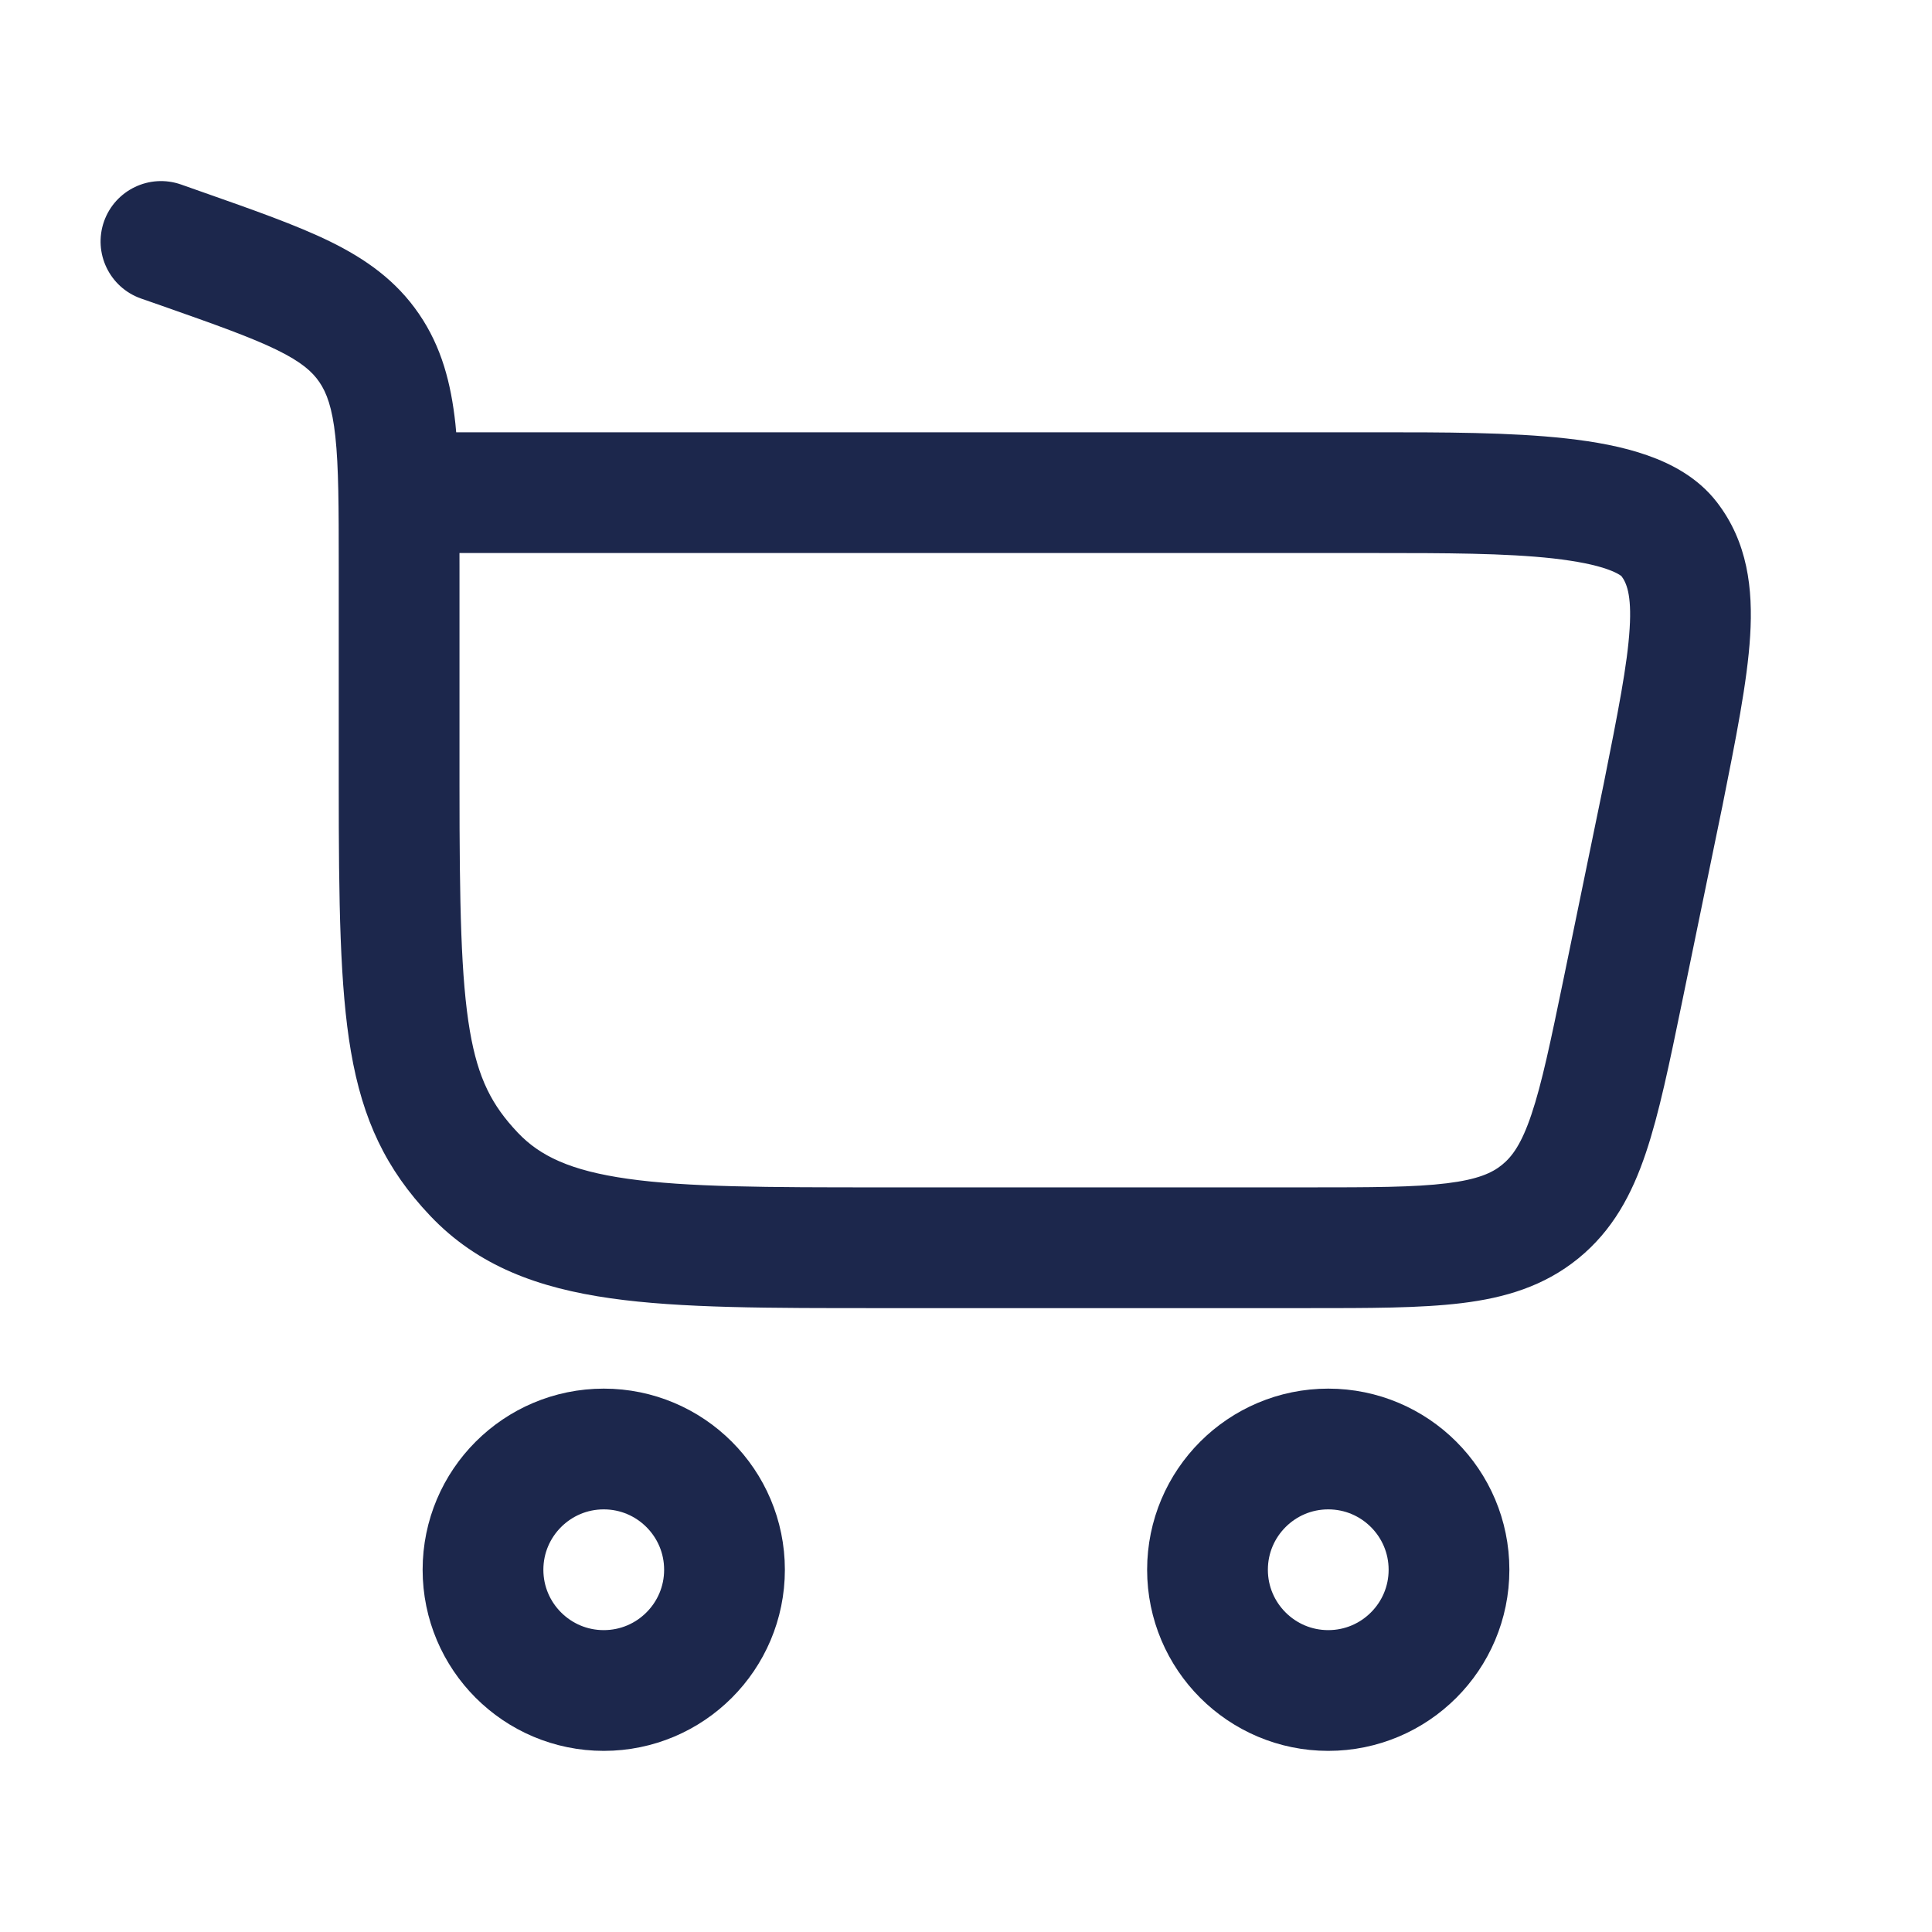
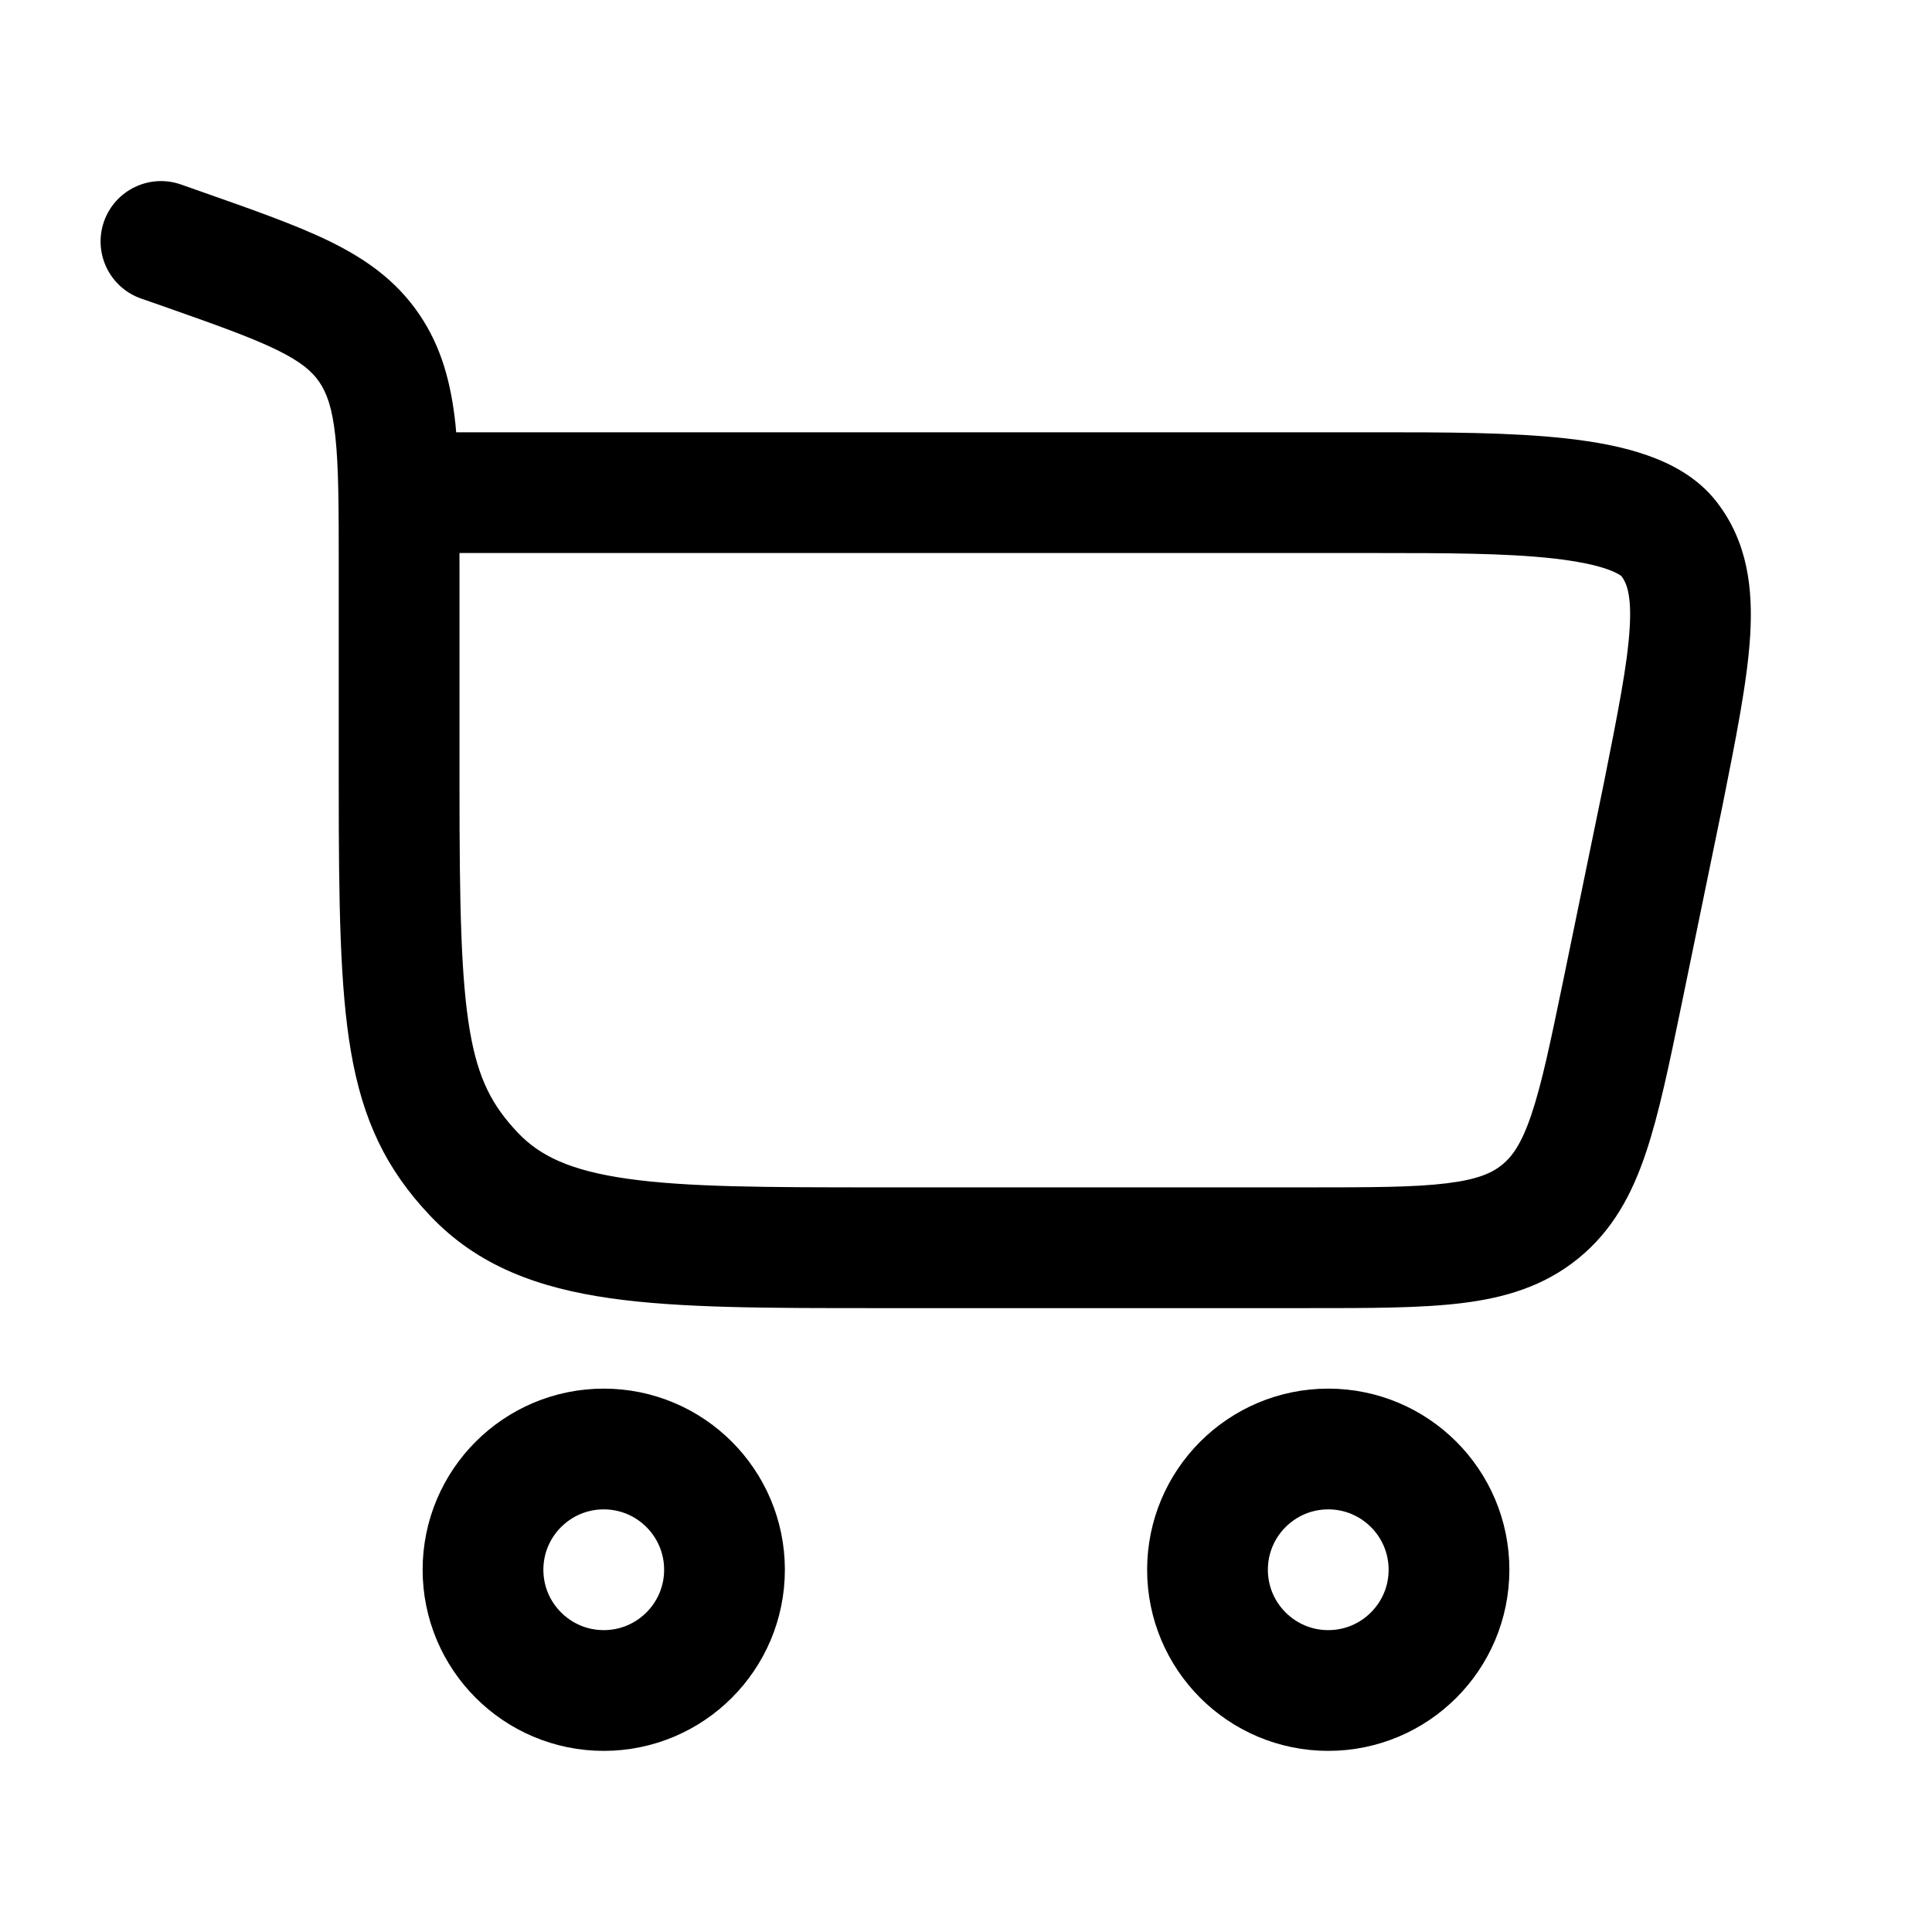
<svg xmlns="http://www.w3.org/2000/svg" viewBox="0 0 24 24" fill="none">
  <g id="SVGRepo_bgCarrier" stroke-width="0" />
  <g id="SVGRepo_tracerCarrier" stroke-linecap="round" stroke-linejoin="round" />
  <g id="SVGRepo_iconCarrier">
-     <path d="M7.5 18C8.328 18 9 18.672 9 19.5C9 20.328 8.328 21 7.5 21C6.672 21 6 20.328 6 19.5C6 18.672 6.672 18 7.5 18Z" stroke="#1C274C" stroke-width="1.5" />
-     <path d="M16.5 18C17.328 18 18 18.672 18 19.5C18 20.328 17.328 21 16.5 21C15.672 21 15 20.328 15 19.5C15 18.672 15.672 18 16.5 18Z" stroke="#1C274C" stroke-width="1.5" />
-     <path d="M2.261 3.092L2.51 2.384H2.51L2.261 3.092ZM2.249 2.292C1.858 2.155 1.43 2.36 1.292 2.751C1.155 3.142 1.36 3.57 1.751 3.708L2.249 2.292ZM4.586 4.323L5.205 3.9V3.9L4.586 4.323ZM5.888 14.586L5.343 15.102H5.343L5.888 14.586ZM20.658 9.883L21.392 10.034L21.393 10.03L20.658 9.883ZM20.158 12.307L20.893 12.459L20.158 12.307ZM20.735 6.697L20.14 7.154L20.735 6.697ZM19.134 15.05L18.66 14.469L19.134 15.05ZM5.708 9.76V7.038H4.208V9.76H5.708ZM2.51 2.384L2.249 2.292L1.751 3.708L2.012 3.799L2.51 2.384ZM10.938 16.25H16.24V14.75H10.938V16.25ZM5.708 7.038C5.708 6.331 5.709 5.741 5.657 5.262C5.603 4.765 5.487 4.312 5.205 3.9L3.967 4.746C4.057 4.878 4.127 5.06 4.166 5.423C4.207 5.803 4.208 6.298 4.208 7.038H5.708ZM2.012 3.799C2.68 4.034 3.119 4.19 3.442 4.348C3.745 4.497 3.879 4.617 3.967 4.746L5.205 3.9C4.921 3.484 4.543 3.218 4.102 3.001C3.681 2.795 3.144 2.607 2.51 2.384L2.012 3.799ZM4.208 9.76C4.208 11.213 4.222 12.26 4.359 13.06C4.505 13.914 4.797 14.526 5.343 15.102L6.432 14.07C6.112 13.732 5.939 13.402 5.837 12.807C5.726 12.158 5.708 11.249 5.708 9.76H4.208ZM10.938 14.75C9.521 14.75 8.538 14.748 7.797 14.643C7.082 14.542 6.705 14.358 6.432 14.07L5.343 15.102C5.937 15.729 6.69 16.001 7.586 16.128C8.457 16.252 9.565 16.25 10.938 16.25V14.75ZM4.958 6.87H17.089V5.37H4.958V6.87ZM19.923 9.731L19.424 12.156L20.893 12.459L21.392 10.034L19.923 9.731ZM17.089 6.87C17.945 6.87 18.699 6.871 19.294 6.937C19.589 6.971 19.811 7.016 19.966 7.071C20.127 7.128 20.153 7.171 20.14 7.154L21.329 6.24C21.094 5.934 20.764 5.761 20.463 5.656C20.157 5.548 19.81 5.486 19.46 5.447C18.765 5.369 17.917 5.37 17.089 5.37V6.87ZM21.393 10.03C21.562 9.182 21.706 8.47 21.741 7.9C21.777 7.314 21.711 6.736 21.329 6.24L20.14 7.154C20.202 7.235 20.271 7.38 20.244 7.808C20.217 8.252 20.1 8.845 19.922 9.736L21.393 10.03ZM16.24 16.25C17.002 16.25 17.641 16.251 18.157 16.188C18.692 16.123 19.181 15.979 19.607 15.632L18.66 14.469C18.535 14.571 18.357 14.652 17.974 14.699C17.571 14.749 17.04 14.75 16.24 14.75V16.25ZM19.424 12.156C19.262 12.939 19.154 13.459 19.024 13.844C18.901 14.21 18.785 14.367 18.66 14.469L19.607 15.632C20.034 15.284 20.273 14.835 20.445 14.323C20.611 13.831 20.739 13.205 20.893 12.459L19.424 12.156Z" fill="#1C274C" />
+     <path d="M7.5 18C8.328 18 9 18.672 9 19.5C9 20.328 8.328 21 7.5 21C6.672 21 6 20.328 6 19.5C6 18.672 6.672 18 7.5 18Z" stroke="currentColor" stroke-width="1.5" />
+     <path d="M16.5 18C17.328 18 18 18.672 18 19.5C18 20.328 17.328 21 16.5 21C15.672 21 15 20.328 15 19.5C15 18.672 15.672 18 16.5 18Z" stroke="currentColor" stroke-width="1.5" />
+     <path d="M2.261 3.092L2.51 2.384H2.51L2.261 3.092ZM2.249 2.292C1.858 2.155 1.43 2.36 1.292 2.751C1.155 3.142 1.36 3.57 1.751 3.708L2.249 2.292ZM4.586 4.323L5.205 3.9V3.9L4.586 4.323ZM5.888 14.586L5.343 15.102H5.343L5.888 14.586ZM20.658 9.883L21.392 10.034L21.393 10.03L20.658 9.883ZM20.158 12.307L20.893 12.459L20.158 12.307ZM20.735 6.697L20.14 7.154L20.735 6.697ZM19.134 15.05L18.66 14.469L19.134 15.05ZM5.708 9.76V7.038H4.208V9.76H5.708ZM2.51 2.384L2.249 2.292L1.751 3.708L2.012 3.799L2.51 2.384ZM10.938 16.25H16.24V14.75H10.938V16.25ZM5.708 7.038C5.708 6.331 5.709 5.741 5.657 5.262C5.603 4.765 5.487 4.312 5.205 3.9L3.967 4.746C4.057 4.878 4.127 5.06 4.166 5.423C4.207 5.803 4.208 6.298 4.208 7.038H5.708ZM2.012 3.799C2.68 4.034 3.119 4.19 3.442 4.348C3.745 4.497 3.879 4.617 3.967 4.746L5.205 3.9C4.921 3.484 4.543 3.218 4.102 3.001C3.681 2.795 3.144 2.607 2.51 2.384L2.012 3.799ZM4.208 9.76C4.208 11.213 4.222 12.26 4.359 13.06C4.505 13.914 4.797 14.526 5.343 15.102L6.432 14.07C6.112 13.732 5.939 13.402 5.837 12.807C5.726 12.158 5.708 11.249 5.708 9.76H4.208ZM10.938 14.75C9.521 14.75 8.538 14.748 7.797 14.643C7.082 14.542 6.705 14.358 6.432 14.07L5.343 15.102C5.937 15.729 6.69 16.001 7.586 16.128C8.457 16.252 9.565 16.25 10.938 16.25V14.75ZM4.958 6.87H17.089V5.37H4.958V6.87ZM19.923 9.731L19.424 12.156L20.893 12.459L21.392 10.034L19.923 9.731ZM17.089 6.87C17.945 6.87 18.699 6.871 19.294 6.937C19.589 6.971 19.811 7.016 19.966 7.071C20.127 7.128 20.153 7.171 20.14 7.154L21.329 6.24C21.094 5.934 20.764 5.761 20.463 5.656C20.157 5.548 19.81 5.486 19.46 5.447C18.765 5.369 17.917 5.37 17.089 5.37V6.87ZM21.393 10.03C21.562 9.182 21.706 8.47 21.741 7.9C21.777 7.314 21.711 6.736 21.329 6.24L20.14 7.154C20.202 7.235 20.271 7.38 20.244 7.808C20.217 8.252 20.1 8.845 19.922 9.736L21.393 10.03ZM16.24 16.25C17.002 16.25 17.641 16.251 18.157 16.188C18.692 16.123 19.181 15.979 19.607 15.632L18.66 14.469C18.535 14.571 18.357 14.652 17.974 14.699C17.571 14.749 17.04 14.75 16.24 14.75V16.25ZM19.424 12.156C19.262 12.939 19.154 13.459 19.024 13.844C18.901 14.21 18.785 14.367 18.66 14.469L19.607 15.632C20.034 15.284 20.273 14.835 20.445 14.323C20.611 13.831 20.739 13.205 20.893 12.459L19.424 12.156Z" fill="currentColor" />
  </g>
</svg>
